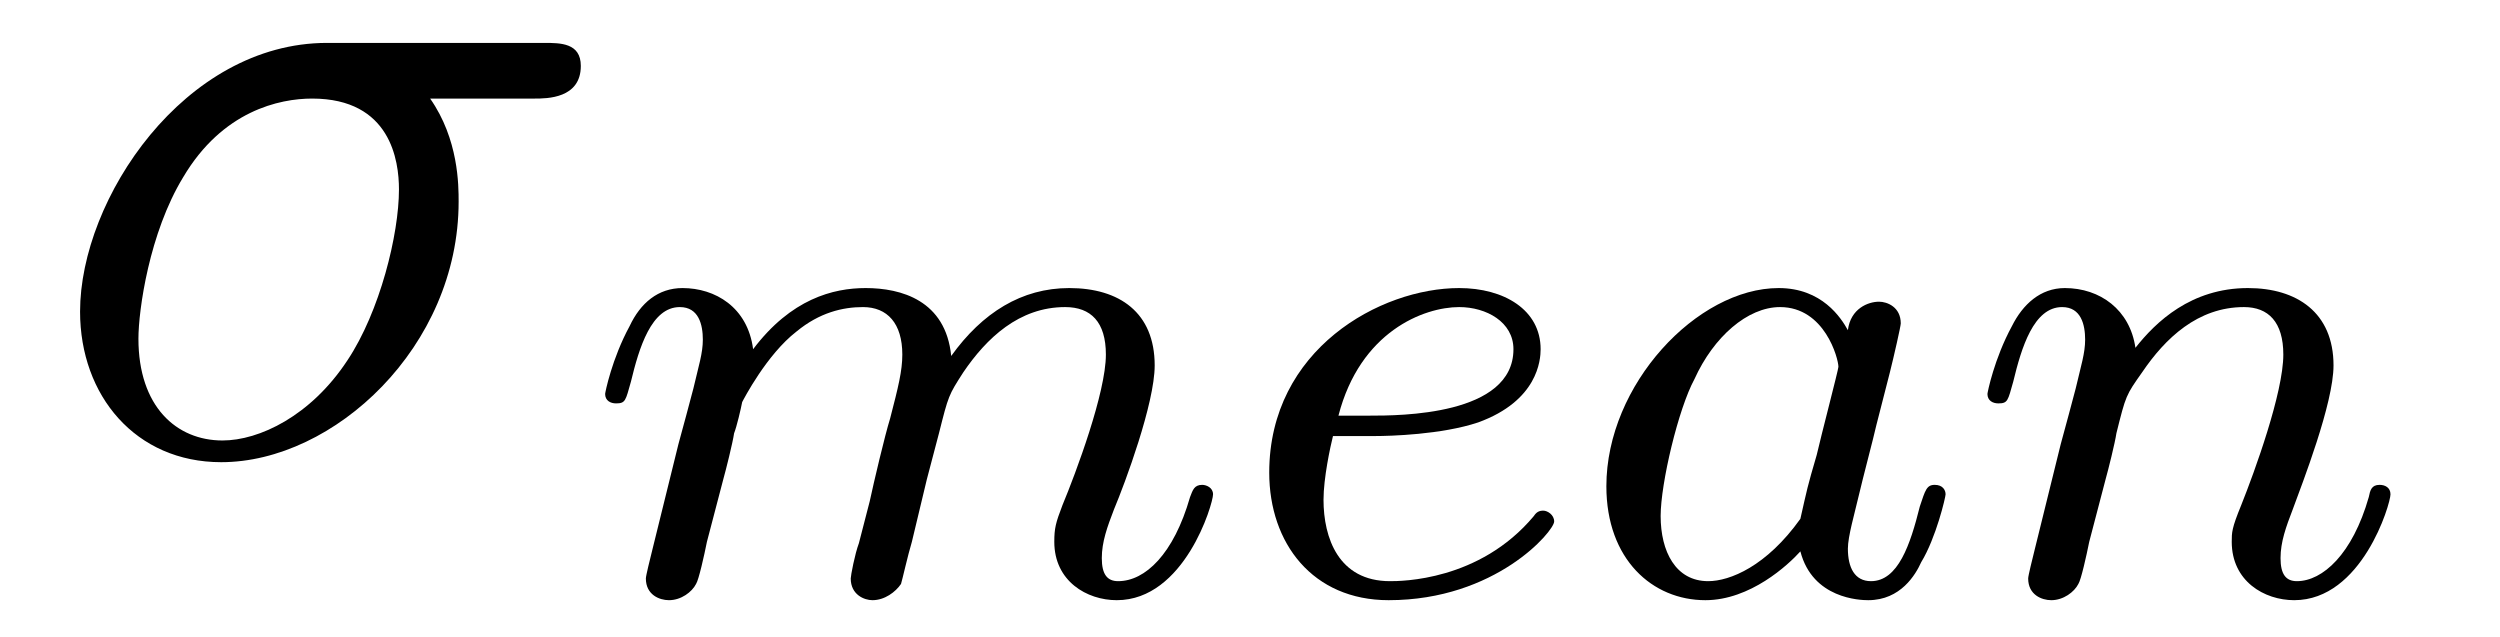
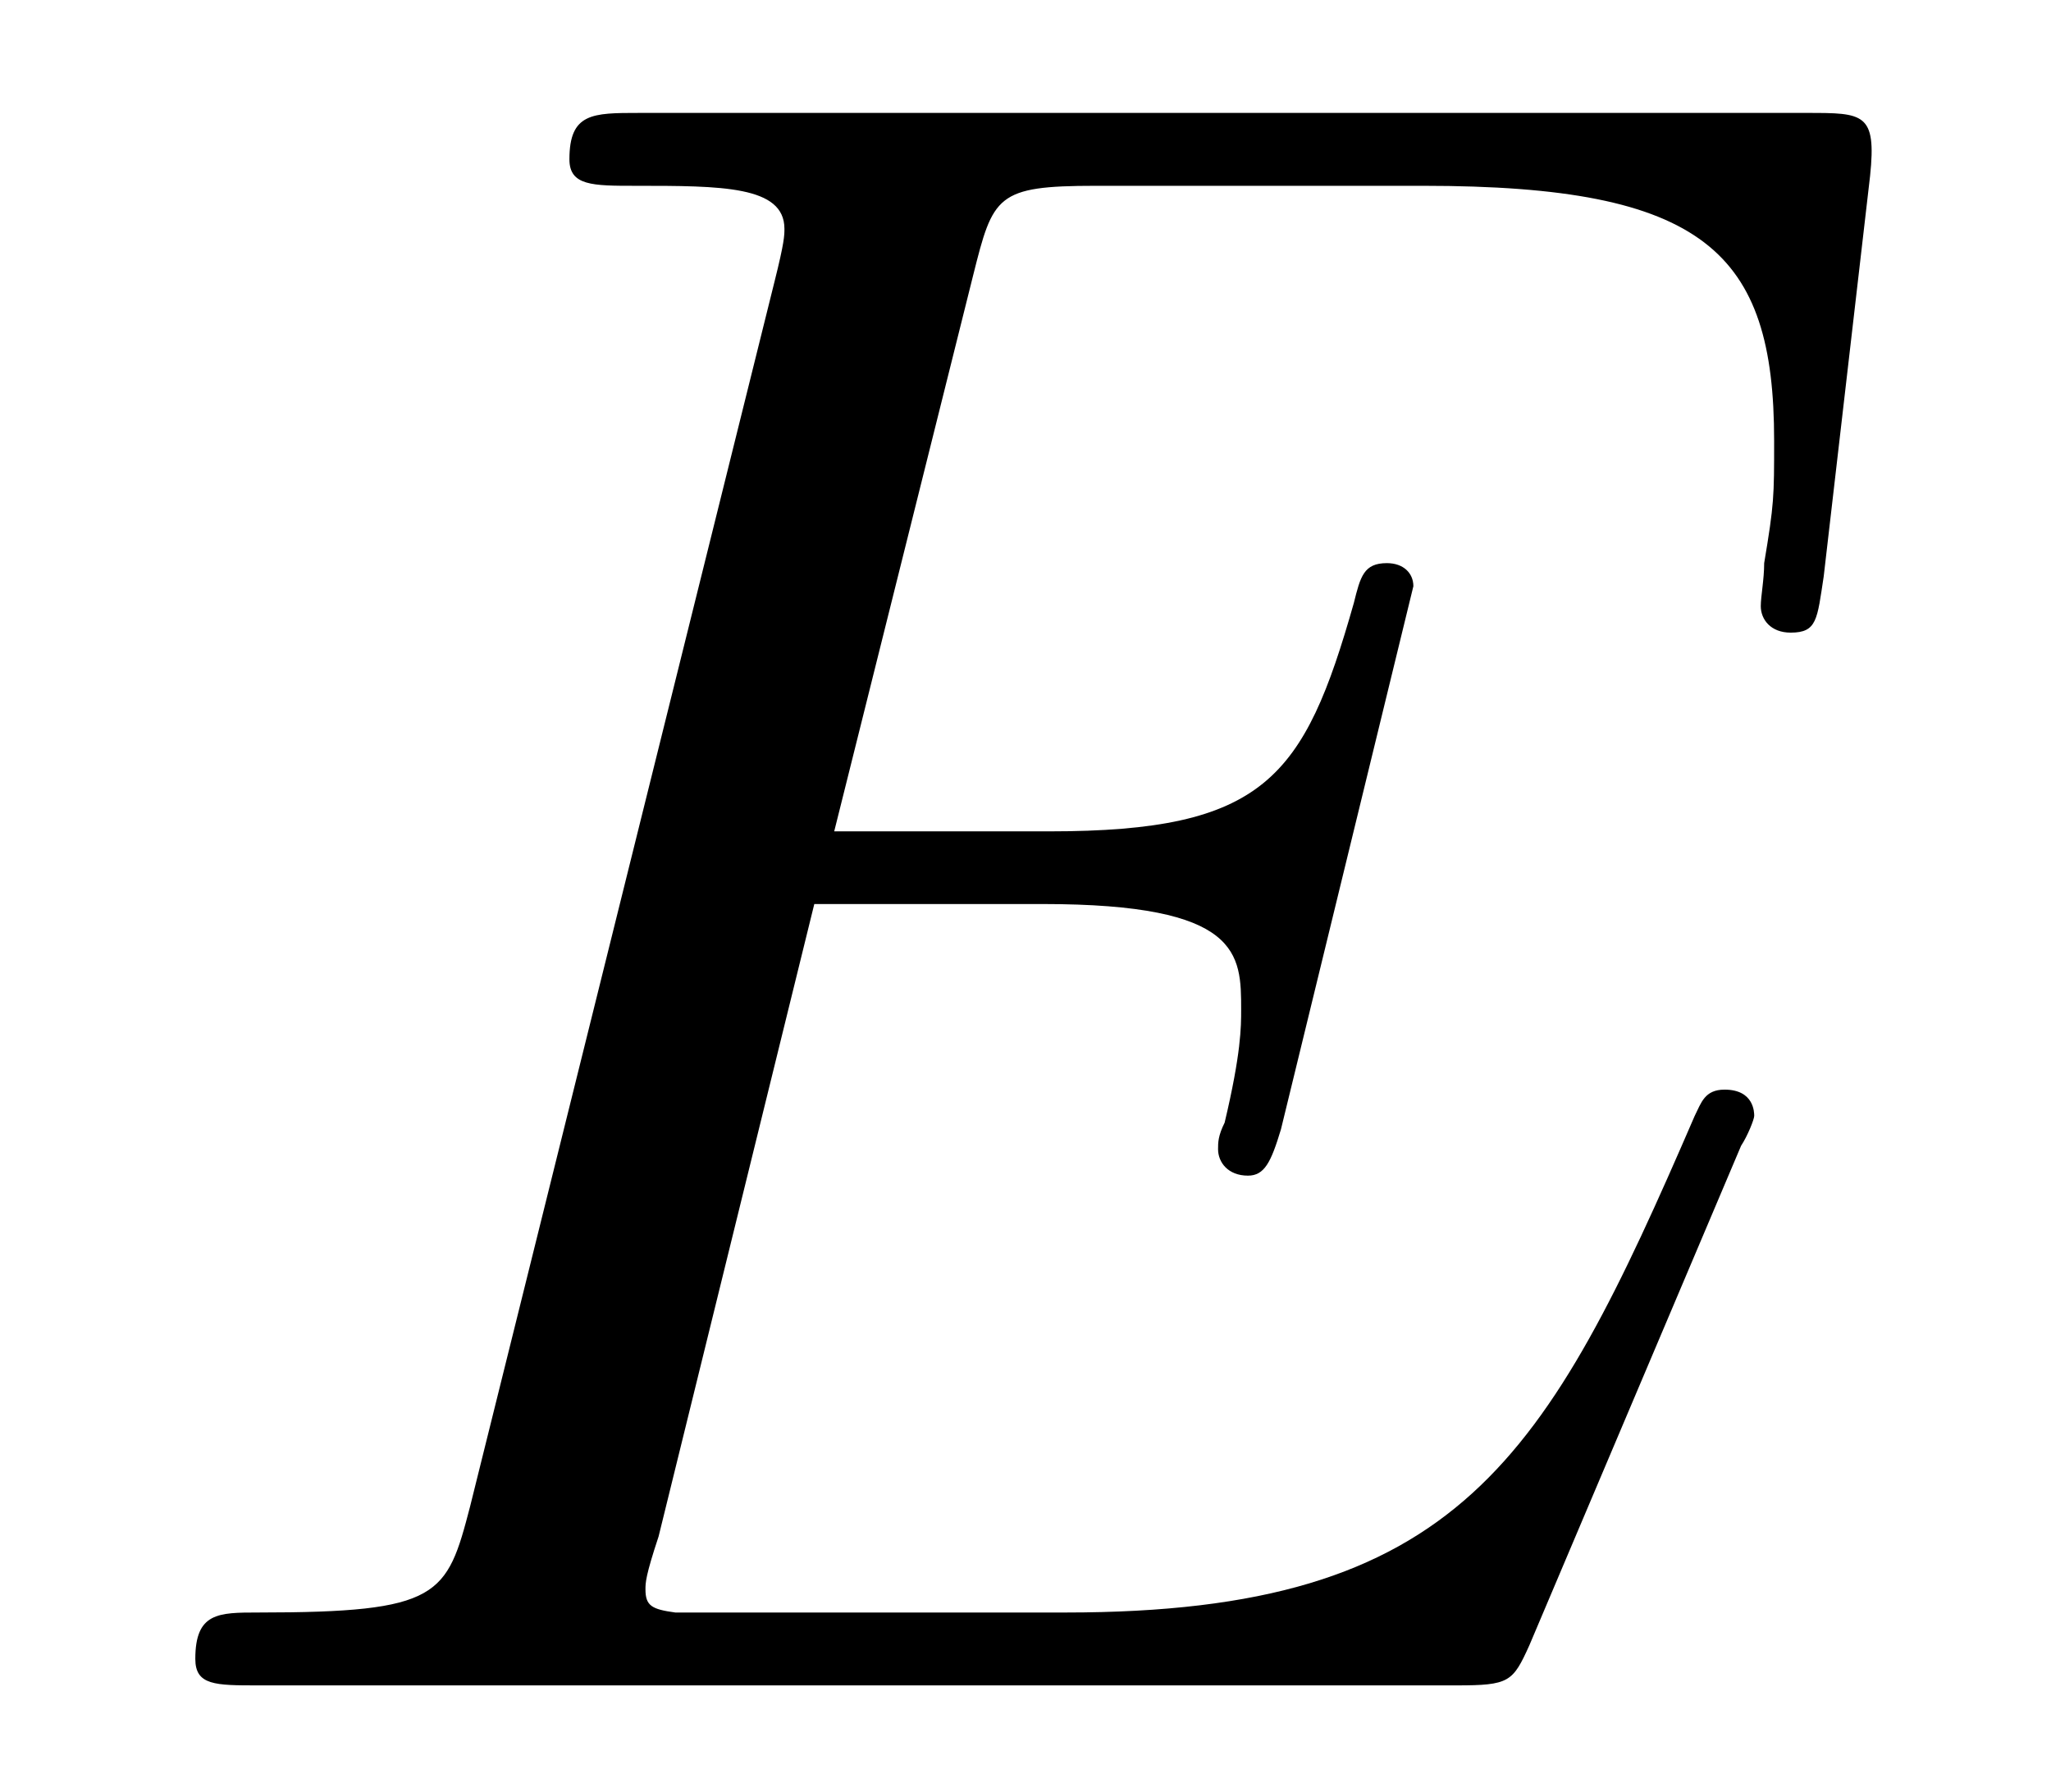
- <svg xmlns="http://www.w3.org/2000/svg" xmlns:xlink="http://www.w3.org/1999/xlink" viewBox="0 0 28.787 7.333" version="1.2">
+ <svg xmlns="http://www.w3.org/2000/svg" xmlns:xlink="http://www.w3.org/1999/xlink" viewBox="0 0 9.682 8.455" version="1.2">
  <defs>
    <g>
      <symbol overflow="visible" id="glyph0-0">
        <path style="stroke:none;" d="" />
      </symbol>
      <symbol overflow="visible" id="glyph0-1">
-         <path style="stroke:none;" d="M 5.656 -4.062 C 5.797 -4.062 6.188 -4.062 6.188 -4.438 C 6.188 -4.703 5.953 -4.703 5.766 -4.703 L 3.266 -4.703 C 1.625 -4.703 0.422 -2.906 0.422 -1.609 C 0.422 -0.641 1.062 0.125 2.047 0.125 C 3.344 0.125 4.781 -1.203 4.781 -2.875 C 4.781 -3.062 4.781 -3.594 4.453 -4.062 Z M 2.062 -0.125 C 1.531 -0.125 1.094 -0.516 1.094 -1.297 C 1.094 -1.625 1.219 -2.516 1.609 -3.156 C 2.062 -3.922 2.719 -4.062 3.094 -4.062 C 4 -4.062 4.094 -3.344 4.094 -3.016 C 4.094 -2.5 3.875 -1.609 3.5 -1.047 C 3.078 -0.406 2.484 -0.125 2.062 -0.125 Z M 2.062 -0.125 " />
-       </symbol>
-       <symbol overflow="visible" id="glyph1-0">
-         <path style="stroke:none;" d="" />
-       </symbol>
-       <symbol overflow="visible" id="glyph1-1">
-         <path style="stroke:none;" d="M 1.594 -1.312 C 1.625 -1.422 1.703 -1.734 1.719 -1.844 C 1.75 -1.922 1.797 -2.125 1.812 -2.203 C 1.828 -2.234 2.094 -2.75 2.438 -3.016 C 2.703 -3.234 2.969 -3.297 3.203 -3.297 C 3.484 -3.297 3.656 -3.109 3.656 -2.75 C 3.656 -2.562 3.609 -2.375 3.516 -2.016 C 3.453 -1.812 3.328 -1.281 3.281 -1.062 L 3.156 -0.578 C 3.109 -0.453 3.062 -0.203 3.062 -0.172 C 3.062 0.016 3.219 0.078 3.312 0.078 C 3.453 0.078 3.578 -0.016 3.641 -0.109 C 3.656 -0.156 3.719 -0.438 3.766 -0.594 L 3.938 -1.312 C 3.969 -1.422 4.047 -1.734 4.078 -1.844 C 4.188 -2.281 4.188 -2.281 4.359 -2.547 C 4.625 -2.938 5 -3.297 5.531 -3.297 C 5.828 -3.297 6 -3.125 6 -2.75 C 6 -2.312 5.656 -1.391 5.5 -1.016 C 5.422 -0.812 5.406 -0.75 5.406 -0.594 C 5.406 -0.141 5.781 0.078 6.125 0.078 C 6.906 0.078 7.234 -1.031 7.234 -1.141 C 7.234 -1.219 7.156 -1.25 7.109 -1.25 C 7.016 -1.25 7 -1.188 6.969 -1.109 C 6.781 -0.453 6.453 -0.141 6.141 -0.141 C 6.016 -0.141 5.953 -0.219 5.953 -0.406 C 5.953 -0.594 6.016 -0.766 6.094 -0.969 C 6.219 -1.266 6.562 -2.188 6.562 -2.625 C 6.562 -3.234 6.156 -3.516 5.578 -3.516 C 5.031 -3.516 4.578 -3.234 4.219 -2.734 C 4.156 -3.375 3.641 -3.516 3.234 -3.516 C 2.859 -3.516 2.375 -3.391 1.938 -2.812 C 1.875 -3.297 1.5 -3.516 1.125 -3.516 C 0.844 -3.516 0.641 -3.344 0.516 -3.078 C 0.312 -2.703 0.234 -2.312 0.234 -2.297 C 0.234 -2.219 0.297 -2.188 0.359 -2.188 C 0.469 -2.188 0.469 -2.219 0.531 -2.438 C 0.625 -2.828 0.766 -3.297 1.094 -3.297 C 1.312 -3.297 1.359 -3.094 1.359 -2.922 C 1.359 -2.766 1.312 -2.625 1.25 -2.359 C 1.234 -2.297 1.109 -1.828 1.078 -1.719 L 0.781 -0.516 C 0.75 -0.391 0.703 -0.203 0.703 -0.172 C 0.703 0.016 0.859 0.078 0.969 0.078 C 1.109 0.078 1.234 -0.016 1.281 -0.109 C 1.312 -0.156 1.375 -0.438 1.406 -0.594 Z M 1.594 -1.312 " />
-       </symbol>
-       <symbol overflow="visible" id="glyph1-2">
-         <path style="stroke:none;" d="M 1.609 -1.812 C 1.781 -1.812 2.375 -1.828 2.797 -1.969 C 3.484 -2.219 3.516 -2.688 3.516 -2.812 C 3.516 -3.266 3.094 -3.516 2.578 -3.516 C 1.672 -3.516 0.391 -2.812 0.391 -1.391 C 0.391 -0.578 0.891 0.078 1.766 0.078 C 3 0.078 3.672 -0.719 3.672 -0.828 C 3.672 -0.906 3.594 -0.953 3.547 -0.953 C 3.5 -0.953 3.469 -0.938 3.438 -0.891 C 2.812 -0.141 1.906 -0.141 1.781 -0.141 C 1.188 -0.141 1.016 -0.641 1.016 -1.078 C 1.016 -1.328 1.094 -1.688 1.125 -1.812 Z M 1.188 -2.047 C 1.438 -3.016 2.172 -3.297 2.578 -3.297 C 2.891 -3.297 3.203 -3.125 3.203 -2.812 C 3.203 -2.047 1.891 -2.047 1.547 -2.047 Z M 1.188 -2.047 " />
-       </symbol>
-       <symbol overflow="visible" id="glyph1-3">
-         <path style="stroke:none;" d="M 3.125 -3.031 C 3.047 -3.172 2.828 -3.516 2.328 -3.516 C 1.391 -3.516 0.344 -2.406 0.344 -1.234 C 0.344 -0.391 0.875 0.078 1.484 0.078 C 2 0.078 2.438 -0.328 2.578 -0.484 C 2.719 0.062 3.266 0.078 3.359 0.078 C 3.734 0.078 3.906 -0.219 3.969 -0.359 C 4.141 -0.641 4.25 -1.109 4.25 -1.141 C 4.25 -1.188 4.219 -1.25 4.125 -1.25 C 4.031 -1.25 4.016 -1.188 3.953 -1 C 3.844 -0.562 3.703 -0.141 3.391 -0.141 C 3.203 -0.141 3.125 -0.297 3.125 -0.516 C 3.125 -0.656 3.203 -0.922 3.25 -1.125 C 3.297 -1.328 3.422 -1.797 3.453 -1.938 L 3.609 -2.547 C 3.656 -2.734 3.734 -3.078 3.734 -3.109 C 3.734 -3.297 3.578 -3.359 3.484 -3.359 C 3.359 -3.359 3.156 -3.281 3.125 -3.031 Z M 2.578 -0.859 C 2.188 -0.312 1.766 -0.141 1.516 -0.141 C 1.141 -0.141 0.969 -0.484 0.969 -0.891 C 0.969 -1.266 1.172 -2.125 1.359 -2.469 C 1.578 -2.953 1.969 -3.297 2.344 -3.297 C 2.859 -3.297 3.016 -2.703 3.016 -2.609 C 3.016 -2.578 2.812 -1.797 2.766 -1.594 C 2.656 -1.219 2.656 -1.203 2.578 -0.859 Z M 2.578 -0.859 " />
-       </symbol>
-       <symbol overflow="visible" id="glyph1-4">
-         <path style="stroke:none;" d="M 1.594 -1.312 C 1.625 -1.422 1.703 -1.734 1.719 -1.844 C 1.828 -2.281 1.828 -2.281 2.016 -2.547 C 2.281 -2.938 2.656 -3.297 3.188 -3.297 C 3.469 -3.297 3.641 -3.125 3.641 -2.75 C 3.641 -2.312 3.312 -1.406 3.156 -1.016 C 3.047 -0.75 3.047 -0.703 3.047 -0.594 C 3.047 -0.141 3.422 0.078 3.766 0.078 C 4.547 0.078 4.875 -1.031 4.875 -1.141 C 4.875 -1.219 4.812 -1.25 4.75 -1.25 C 4.656 -1.25 4.641 -1.188 4.625 -1.109 C 4.438 -0.453 4.094 -0.141 3.797 -0.141 C 3.672 -0.141 3.609 -0.219 3.609 -0.406 C 3.609 -0.594 3.672 -0.766 3.75 -0.969 C 3.859 -1.266 4.219 -2.188 4.219 -2.625 C 4.219 -3.234 3.797 -3.516 3.234 -3.516 C 2.578 -3.516 2.172 -3.125 1.938 -2.828 C 1.875 -3.266 1.531 -3.516 1.125 -3.516 C 0.844 -3.516 0.641 -3.328 0.516 -3.078 C 0.312 -2.703 0.234 -2.312 0.234 -2.297 C 0.234 -2.219 0.297 -2.188 0.359 -2.188 C 0.469 -2.188 0.469 -2.219 0.531 -2.438 C 0.625 -2.828 0.766 -3.297 1.094 -3.297 C 1.312 -3.297 1.359 -3.094 1.359 -2.922 C 1.359 -2.766 1.312 -2.625 1.25 -2.359 C 1.234 -2.297 1.109 -1.828 1.078 -1.719 L 0.781 -0.516 C 0.75 -0.391 0.703 -0.203 0.703 -0.172 C 0.703 0.016 0.859 0.078 0.969 0.078 C 1.109 0.078 1.234 -0.016 1.281 -0.109 C 1.312 -0.156 1.375 -0.438 1.406 -0.594 Z M 1.594 -1.312 " />
+         <path style="stroke:none;" d="M 7.719 -2.547 C 7.75 -2.594 7.781 -2.672 7.781 -2.688 C 7.781 -2.703 7.781 -2.812 7.641 -2.812 C 7.547 -2.812 7.531 -2.75 7.5 -2.688 C 6.797 -1.062 6.391 -0.344 4.531 -0.344 L 2.938 -0.344 C 2.781 -0.344 2.766 -0.344 2.688 -0.344 C 2.578 -0.359 2.547 -0.375 2.547 -0.453 C 2.547 -0.484 2.547 -0.516 2.609 -0.703 L 3.344 -3.688 L 4.422 -3.688 C 5.359 -3.688 5.359 -3.453 5.359 -3.188 C 5.359 -3.109 5.359 -2.984 5.281 -2.656 C 5.25 -2.594 5.25 -2.562 5.25 -2.531 C 5.25 -2.469 5.297 -2.406 5.391 -2.406 C 5.469 -2.406 5.5 -2.469 5.547 -2.625 L 6.172 -5.188 C 6.172 -5.25 6.125 -5.297 6.047 -5.297 C 5.938 -5.297 5.922 -5.234 5.891 -5.109 C 5.656 -4.281 5.469 -4.031 4.453 -4.031 L 3.438 -4.031 L 4.094 -6.656 C 4.188 -7.031 4.203 -7.078 4.672 -7.078 L 6.219 -7.078 C 7.547 -7.078 7.875 -6.766 7.875 -5.875 C 7.875 -5.609 7.875 -5.578 7.828 -5.297 C 7.828 -5.219 7.812 -5.141 7.812 -5.094 C 7.812 -5.031 7.859 -4.969 7.953 -4.969 C 8.078 -4.969 8.078 -5.031 8.109 -5.234 L 8.328 -7.125 C 8.359 -7.422 8.297 -7.422 8.031 -7.422 L 2.516 -7.422 C 2.297 -7.422 2.188 -7.422 2.188 -7.203 C 2.188 -7.078 2.297 -7.078 2.5 -7.078 C 2.906 -7.078 3.203 -7.078 3.203 -6.875 C 3.203 -6.844 3.203 -6.812 3.156 -6.625 L 1.719 -0.844 C 1.609 -0.422 1.578 -0.344 0.719 -0.344 C 0.531 -0.344 0.422 -0.344 0.422 -0.125 C 0.422 0 0.516 0 0.719 0 L 6.375 0 C 6.625 0 6.641 -0.016 6.719 -0.188 Z M 7.719 -2.547 " />
      </symbol>
    </g>
  </defs>
  <g id="surface1">
    <g style="fill:rgb(0%,0%,0%);fill-opacity:1;">
-       <use xlink:href="#glyph0-1" x="0.5" y="5.197" />
-     </g>
-     <g style="fill:rgb(0%,0%,0%);fill-opacity:1;">
-       <use xlink:href="#glyph1-1" x="6.734" y="6.833" />
-       <use xlink:href="#glyph1-2" x="14.224" y="6.833" />
-       <use xlink:href="#glyph1-3" x="18.153" y="6.833" />
-       <use xlink:href="#glyph1-4" x="22.651" y="6.833" />
+       <use xlink:href="#glyph0-1" x="0.5" y="7.955" />
    </g>
  </g>
</svg>
